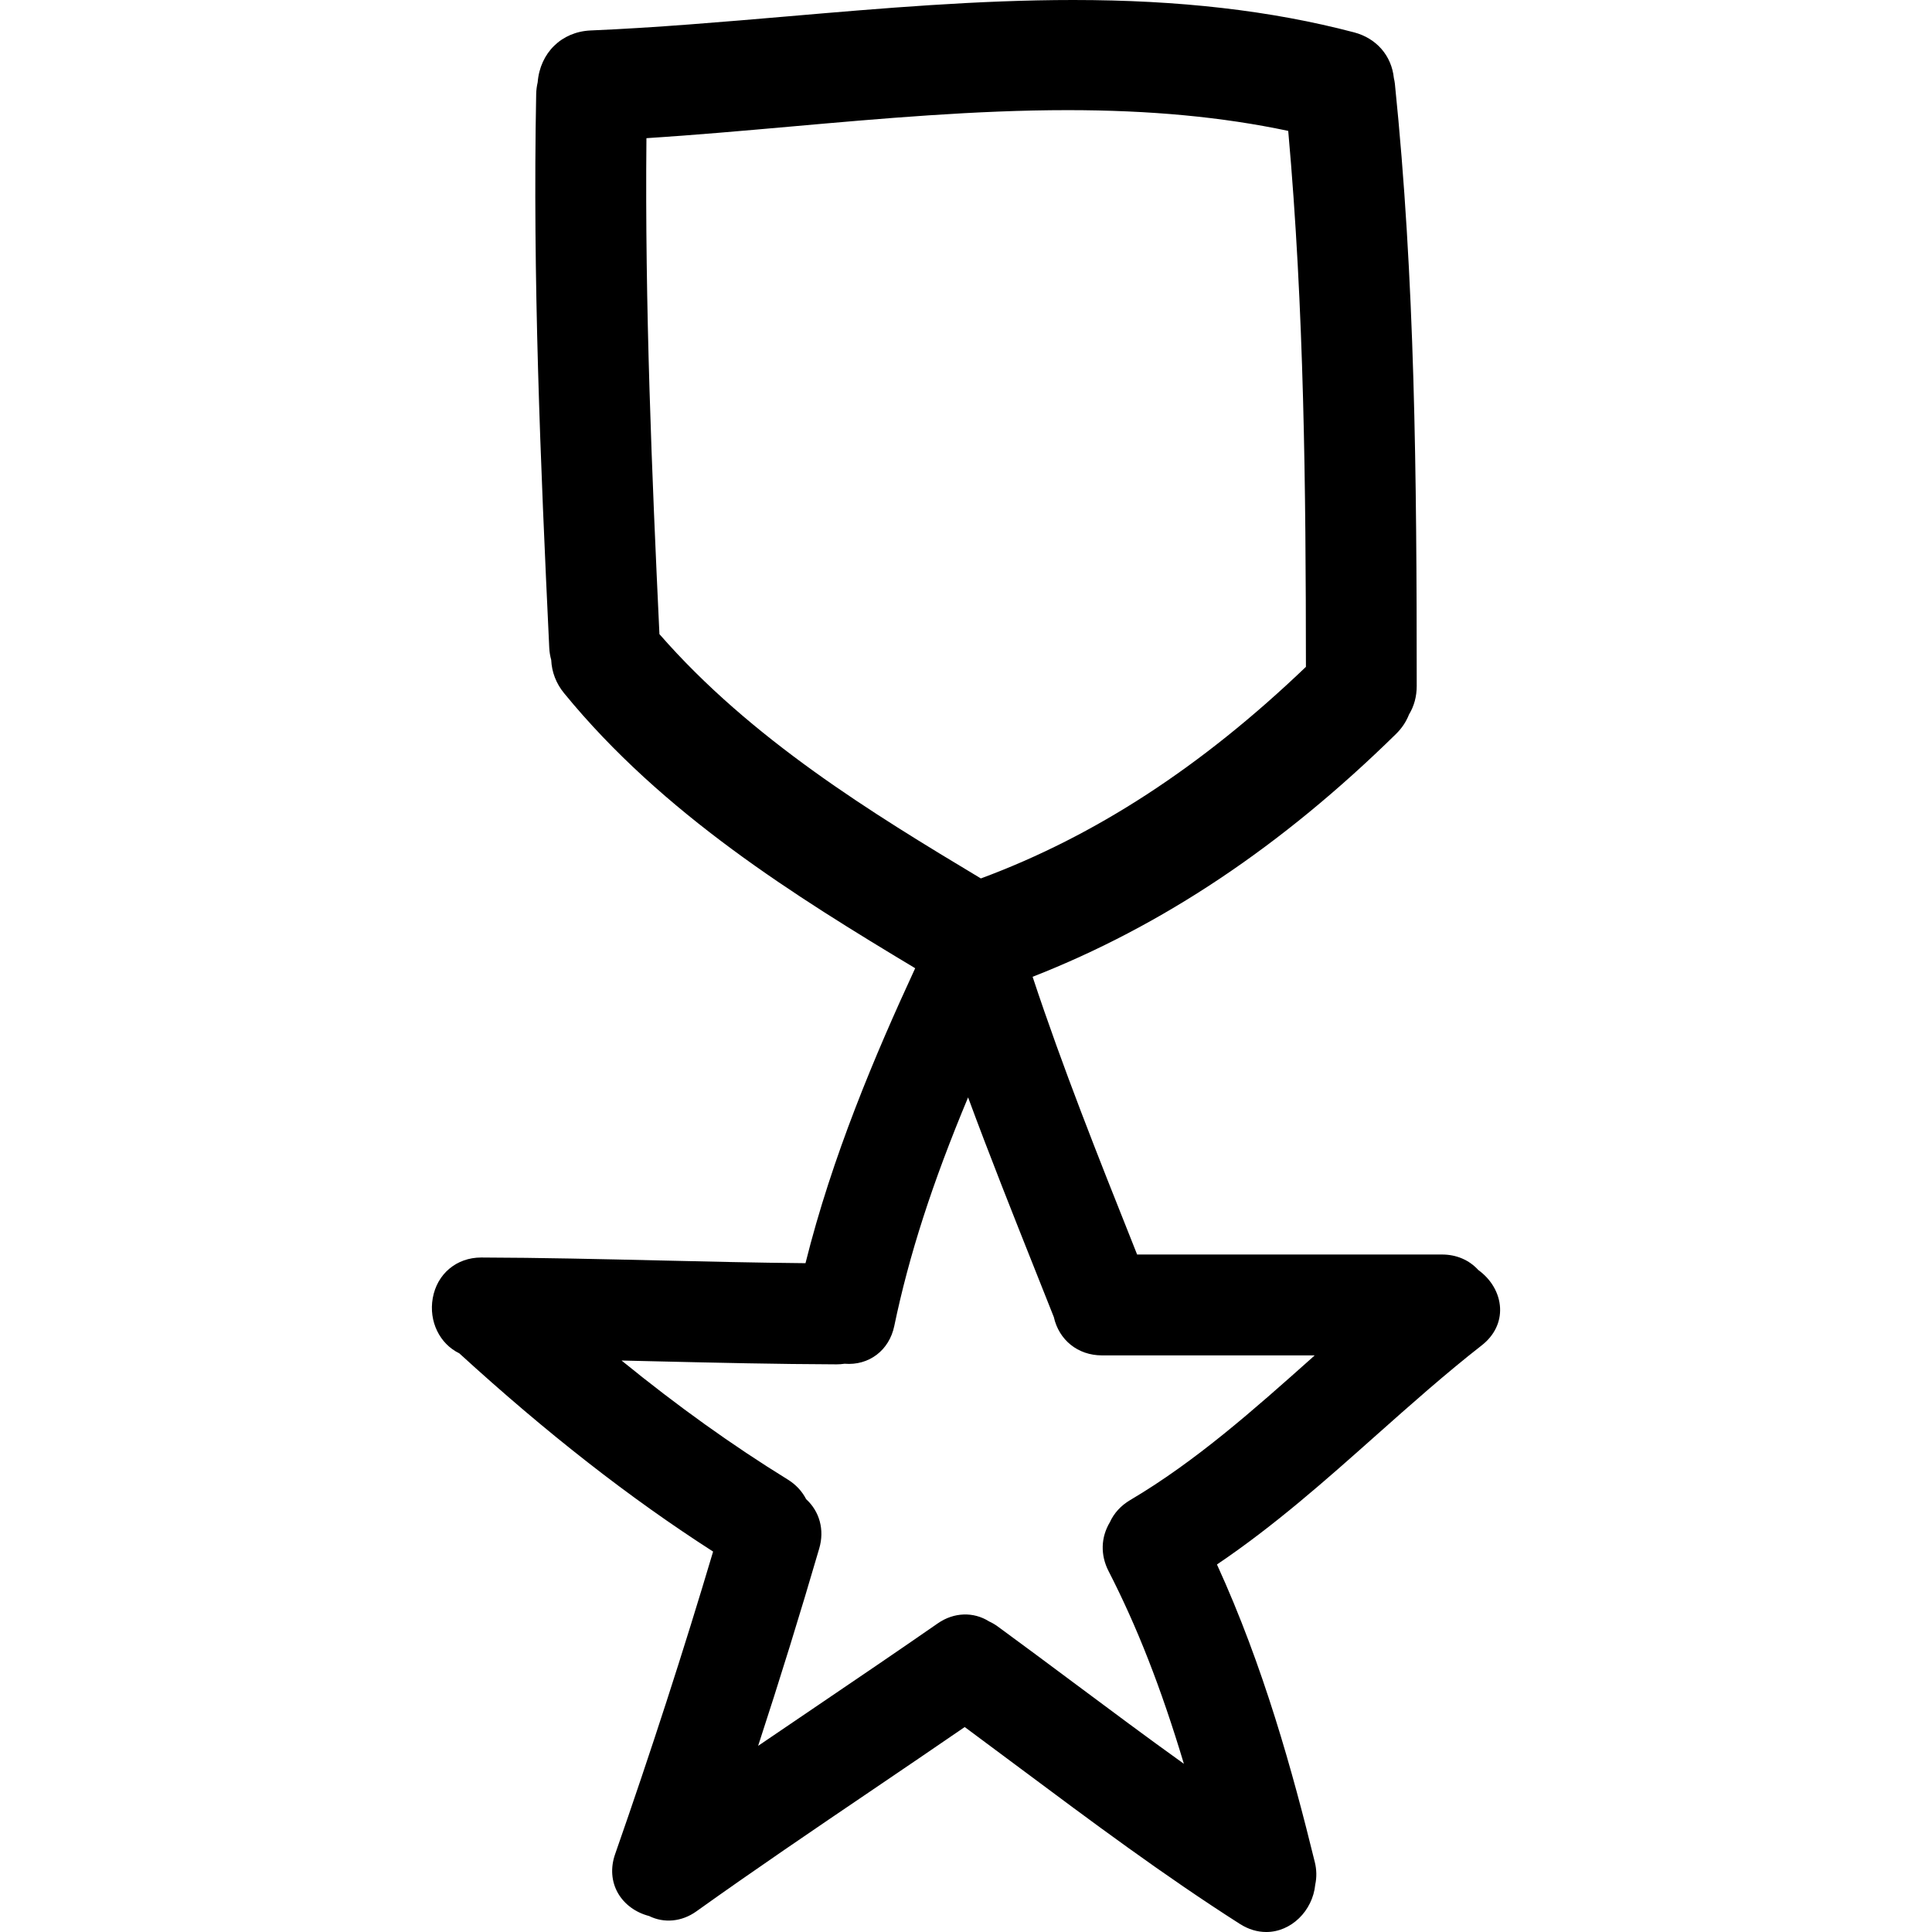
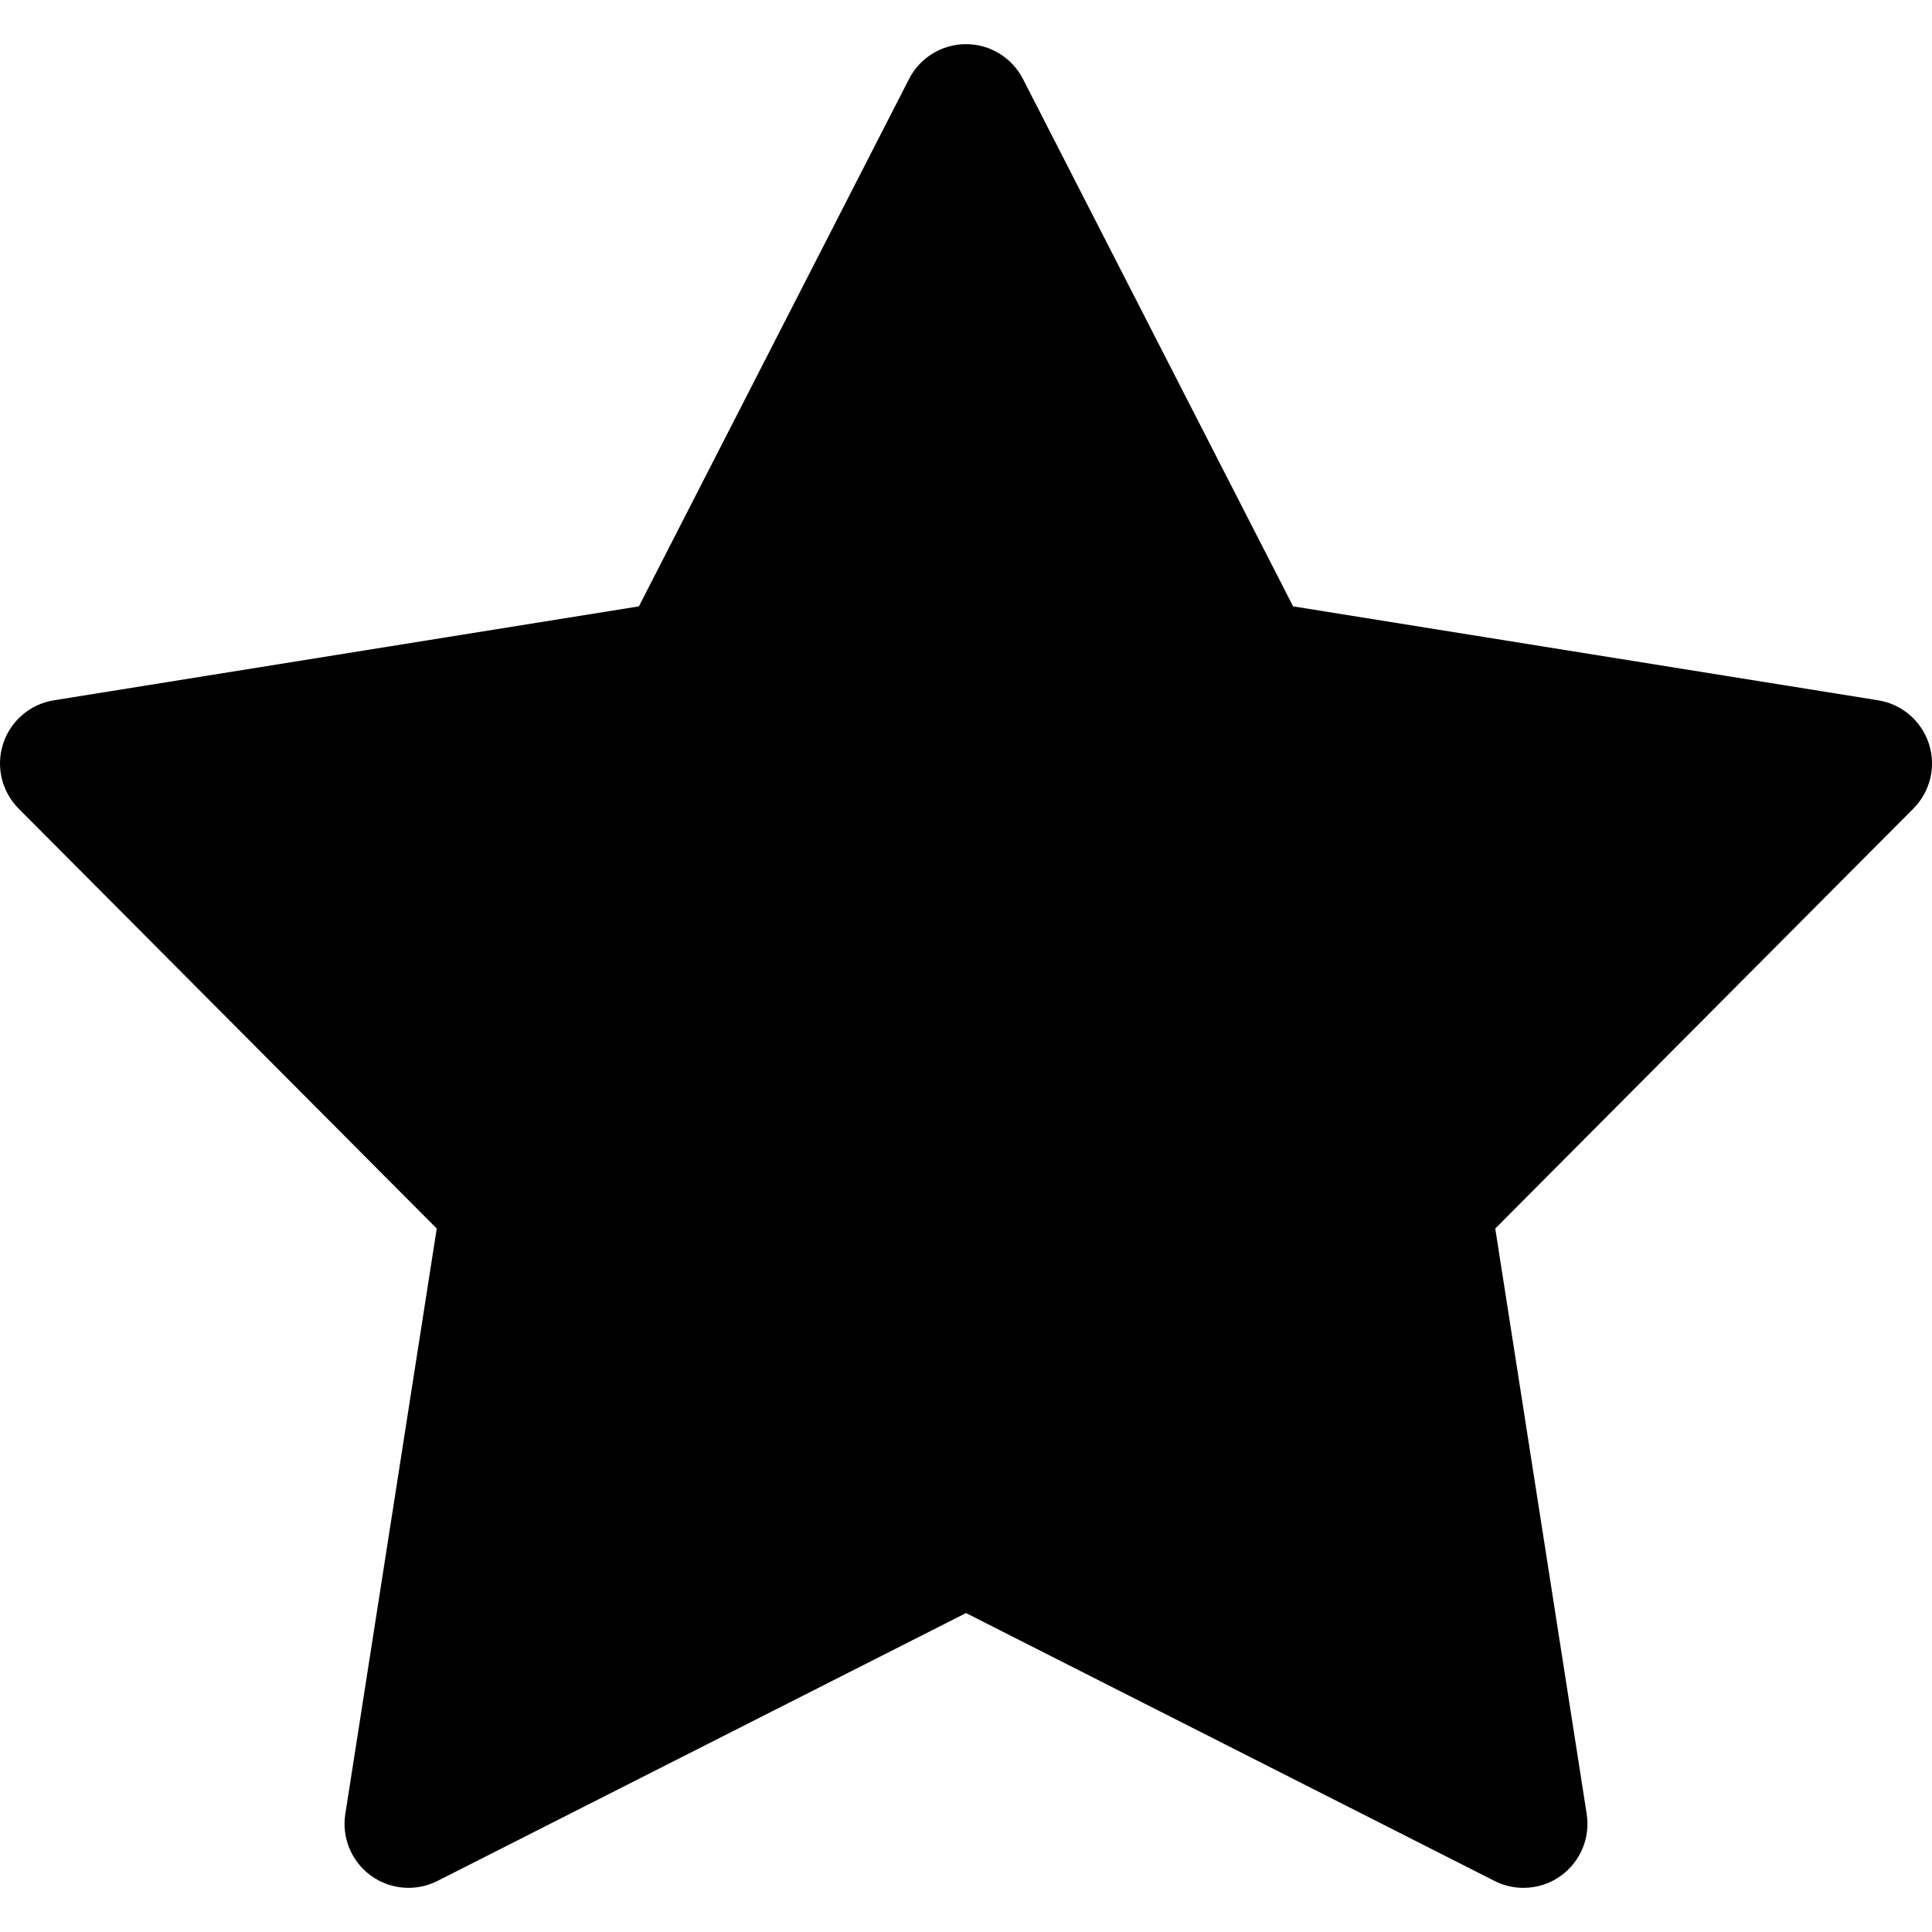
- <svg xmlns="http://www.w3.org/2000/svg" version="1.1" id="Capa_1" x="0px" y="0px" width="487.821px" height="487.821px" viewBox="0 0 487.821 487.821" style="enable-background:new 0 0 487.821 487.821;" xml:space="preserve">
+ <svg xmlns="http://www.w3.org/2000/svg" version="1.1" id="Capa_1" x="0px" y="0px" viewBox="0 0 297 297" style="enable-background:new 0 0 297 297;" xml:space="preserve">
  <g>
-     <g>
-       <path d="M373.269,320.675c-2.306-2.529-5.52-3.916-9.161-3.916h-76.992l-1.016-2.564c-8.765-21.997-17.808-44.706-25.369-67.557    c32.794-12.853,62.855-32.949,91.754-61.314c1.462-1.432,2.564-3.08,3.275-4.905c1.3-2.13,1.955-4.555,1.955-7.211    c-0.005-53.882-0.427-102.514-5.515-152.064c-0.046-0.457-0.132-0.884-0.254-1.42c-0.574-5.656-4.388-10.067-10.055-11.555    C320.976,2.668,297.784,0,270.998,0c-23.991,0-48.373,2.09-71.95,4.118c-16.448,1.409-33.451,2.877-49.907,3.572    c-7.363,0.317-12.786,5.662-13.38,13.089c-0.233,1.003-0.358,1.99-0.378,2.988c-0.891,46.253,1.054,92.521,3.301,139.804    c0.046,1.013,0.213,2.024,0.495,3.062c0.135,3.07,1.252,5.959,3.25,8.394c24.983,30.559,58.46,51.305,88.651,69.446    c-10.166,21.988-20.982,47.53-27.695,74.475c-12.339-0.112-24.813-0.412-36.924-0.691c-14.713-0.335-29.925-0.7-44.963-0.741    c-6.223,0-11.136,4.123-12.228,10.247c-1.046,5.876,1.742,11.548,6.706,13.949c22.028,20.135,43.036,36.541,64.079,50.054    c-7.437,25.004-15.75,50.679-24.74,76.394c-1.204,3.442-0.947,6.946,0.726,9.861c1.628,2.823,4.456,4.885,7.854,5.764    c3.758,1.863,8.241,1.467,11.918-1.163c14.688-10.496,29.904-20.81,44.62-30.782c7.726-5.241,15.457-10.481,23.153-15.772    c4.682,3.463,9.346,6.937,14.007,10.42c17.839,13.304,36.288,27.065,55.472,39.298c2.113,1.346,4.357,2.037,6.673,2.037    c6.251,0,11.7-5.317,12.354-11.954c0.401-1.879,0.361-3.809-0.116-5.723c-5.586-22.734-12.873-49.251-24.699-75.124    c14.503-9.77,27.583-21.393,40.263-32.677c8.587-7.632,17.464-15.518,26.614-22.668c3.148-2.468,4.783-5.824,4.605-9.465    C378.57,326.539,376.544,323.041,373.269,320.675z M206.858,390.964c1.363-4.682,0.094-9.313-3.316-12.441    c-1.036-2.011-2.625-3.712-4.664-4.966c-13.952-8.603-27.769-18.494-41.941-30.031c3.047,0.071,6.094,0.137,9.141,0.213    c14.767,0.346,30.039,0.701,45.166,0.752c0.675,0,1.335-0.051,2.006-0.152c6.172,0.508,11.273-3.393,12.547-9.517    c3.73-17.895,9.584-36.079,18.641-57.736c5.477,14.838,11.347,29.574,17.06,43.925l4.586,11.537    c1.3,5.819,6.093,9.679,12.141,9.679h53.735c-0.325,0.299-0.655,0.584-0.979,0.883c-14.265,12.7-29.011,25.848-45.642,35.668    c-2.315,1.371-4.077,3.301-5.108,5.586c-2.279,3.809-2.412,8.271-0.324,12.334c7.215,14.062,13.248,29.442,19.017,48.652    c-9.379-6.723-18.667-13.649-27.73-20.403c-6.398-4.763-12.792-9.536-19.256-14.259c-0.696-0.513-1.442-0.944-2.225-1.3    c-3.91-2.474-8.861-2.315-12.9,0.487c-9.999,6.937-20.071,13.771-30.148,20.602c-5.085,3.438-10.166,6.891-15.242,10.344    C196.954,423.899,202.128,407.183,206.858,390.964z M247.662,221.799c-27.383-16.43-57.973-35.1-81.159-61.685    c-1.909-40.352-3.692-83.088-3.28-125.223c12.093-0.779,24.402-1.871,36.346-2.927c23.026-2.044,46.834-4.154,70.007-4.154    c20.805,0,39.075,1.716,55.695,5.24c4.032,45.103,4.443,89.781,4.469,135.326C303.37,193.626,276.478,211.13,247.662,221.799z" />
-     </g>
+     <path d="M296.519,114.328c-1.141-3.511-4.15-6.088-7.795-6.674l-89.94-14.441l-41.529-81.074c-1.684-3.286-5.063-5.352-8.754-5.352   c-3.691,0-7.072,2.066-8.756,5.352L98.218,93.213L8.278,107.655c-3.646,0.586-6.654,3.163-7.797,6.674   c-1.141,3.51-0.219,7.363,2.385,9.979l64.273,64.549l-14.055,90.002c-0.57,3.647,0.949,7.306,3.935,9.476   c2.986,2.17,6.938,2.484,10.229,0.816l81.252-41.181l81.252,41.181c1.404,0.711,2.928,1.063,4.447,1.063   c2.039,0,4.068-0.635,5.781-1.879c2.986-2.17,4.506-5.828,3.938-9.476l-14.057-90.001l64.271-64.55   C296.739,121.692,297.659,117.838,296.519,114.328z" />
  </g>
  <g>
</g>
  <g>
</g>
  <g>
</g>
  <g>
</g>
  <g>
</g>
  <g>
</g>
  <g>
</g>
  <g>
</g>
  <g>
</g>
  <g>
</g>
  <g>
</g>
  <g>
</g>
  <g>
</g>
  <g>
</g>
  <g>
</g>
</svg>
